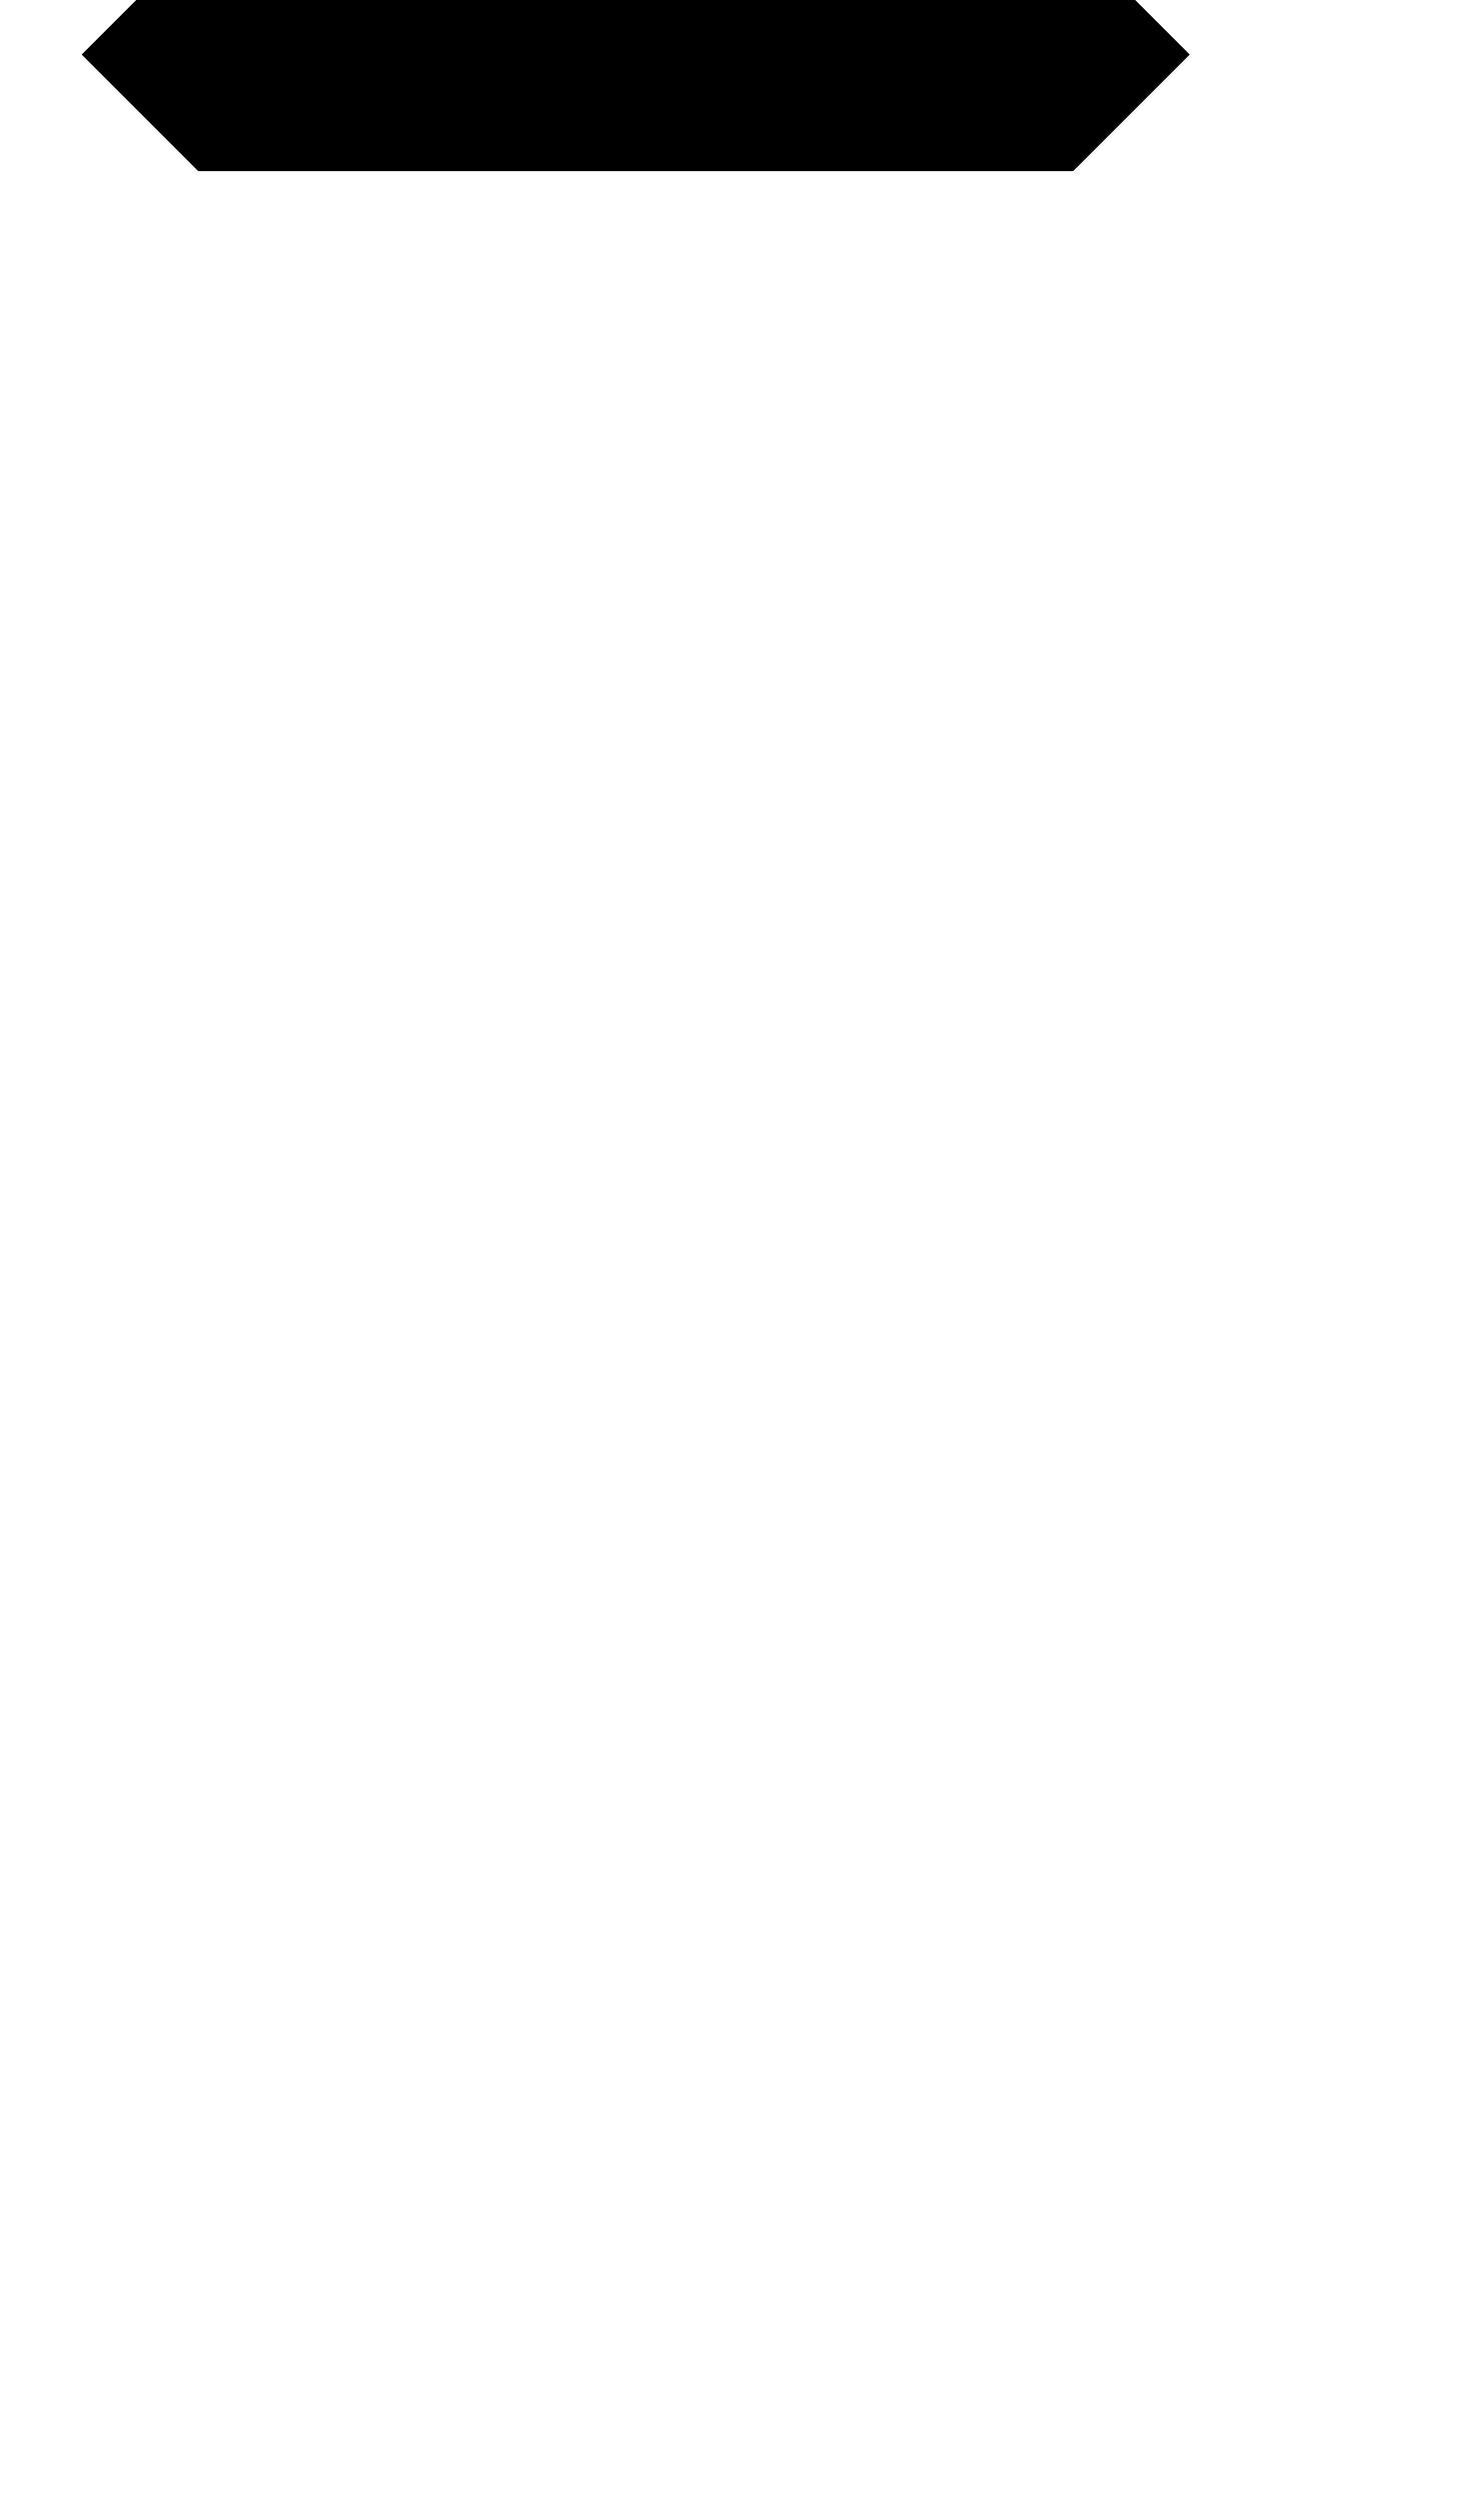
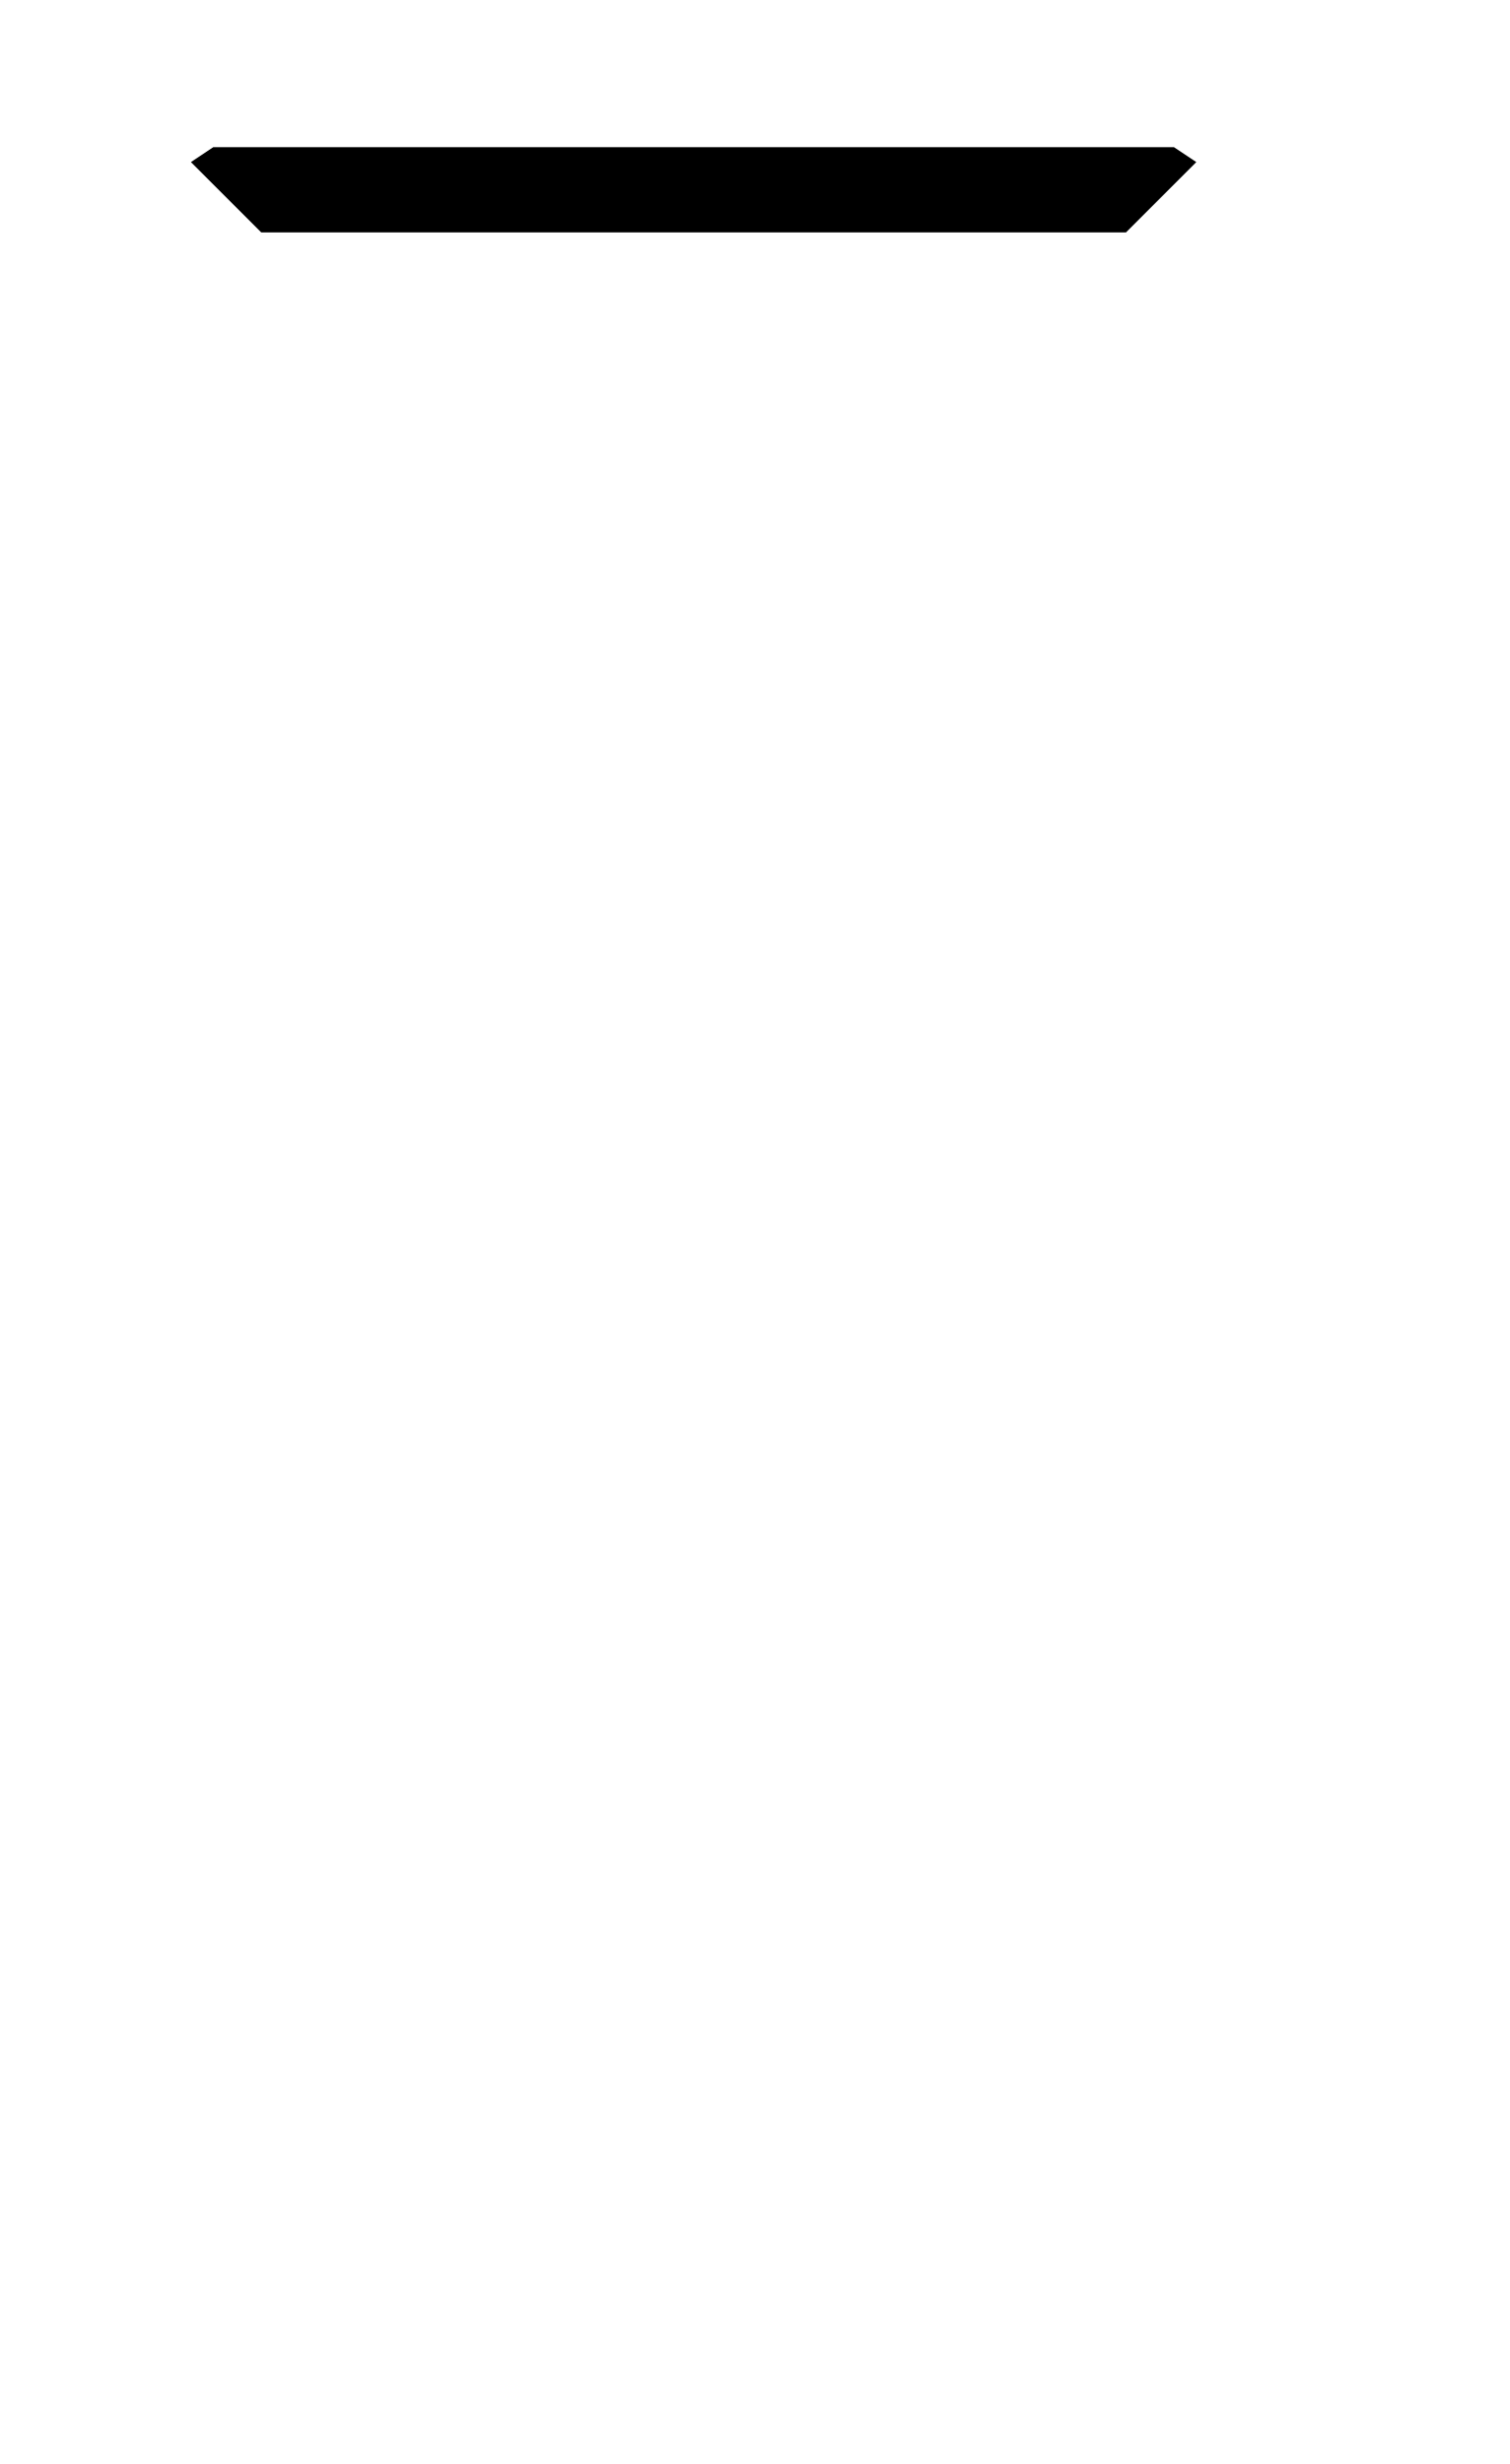
- <svg xmlns="http://www.w3.org/2000/svg" version="1.1" id="Layer_1" x="0px" y="0px" viewBox="0 0 183.75 310.68" style="enable-background:new 0 0 183.75 310.68;" xml:space="preserve">
-   <polygon points="140.84,-0.23 17.16,-0.23 10.15,6.78 24.64,21.27 133.36,21.27 147.85,6.78 " />
+ <svg xmlns="http://www.w3.org/2000/svg" version="1.1" id="Layer_1" x="0px" y="0px" viewBox="0 0 203.74 332.59" style="enable-background:new 0 0 203.74 332.59;" xml:space="preserve">
+   <polygon points="158.46,19.87 28.78,19.87 25.77,21.88 35.26,31.37 151.98,31.37 161.47,21.88 " />
</svg>
